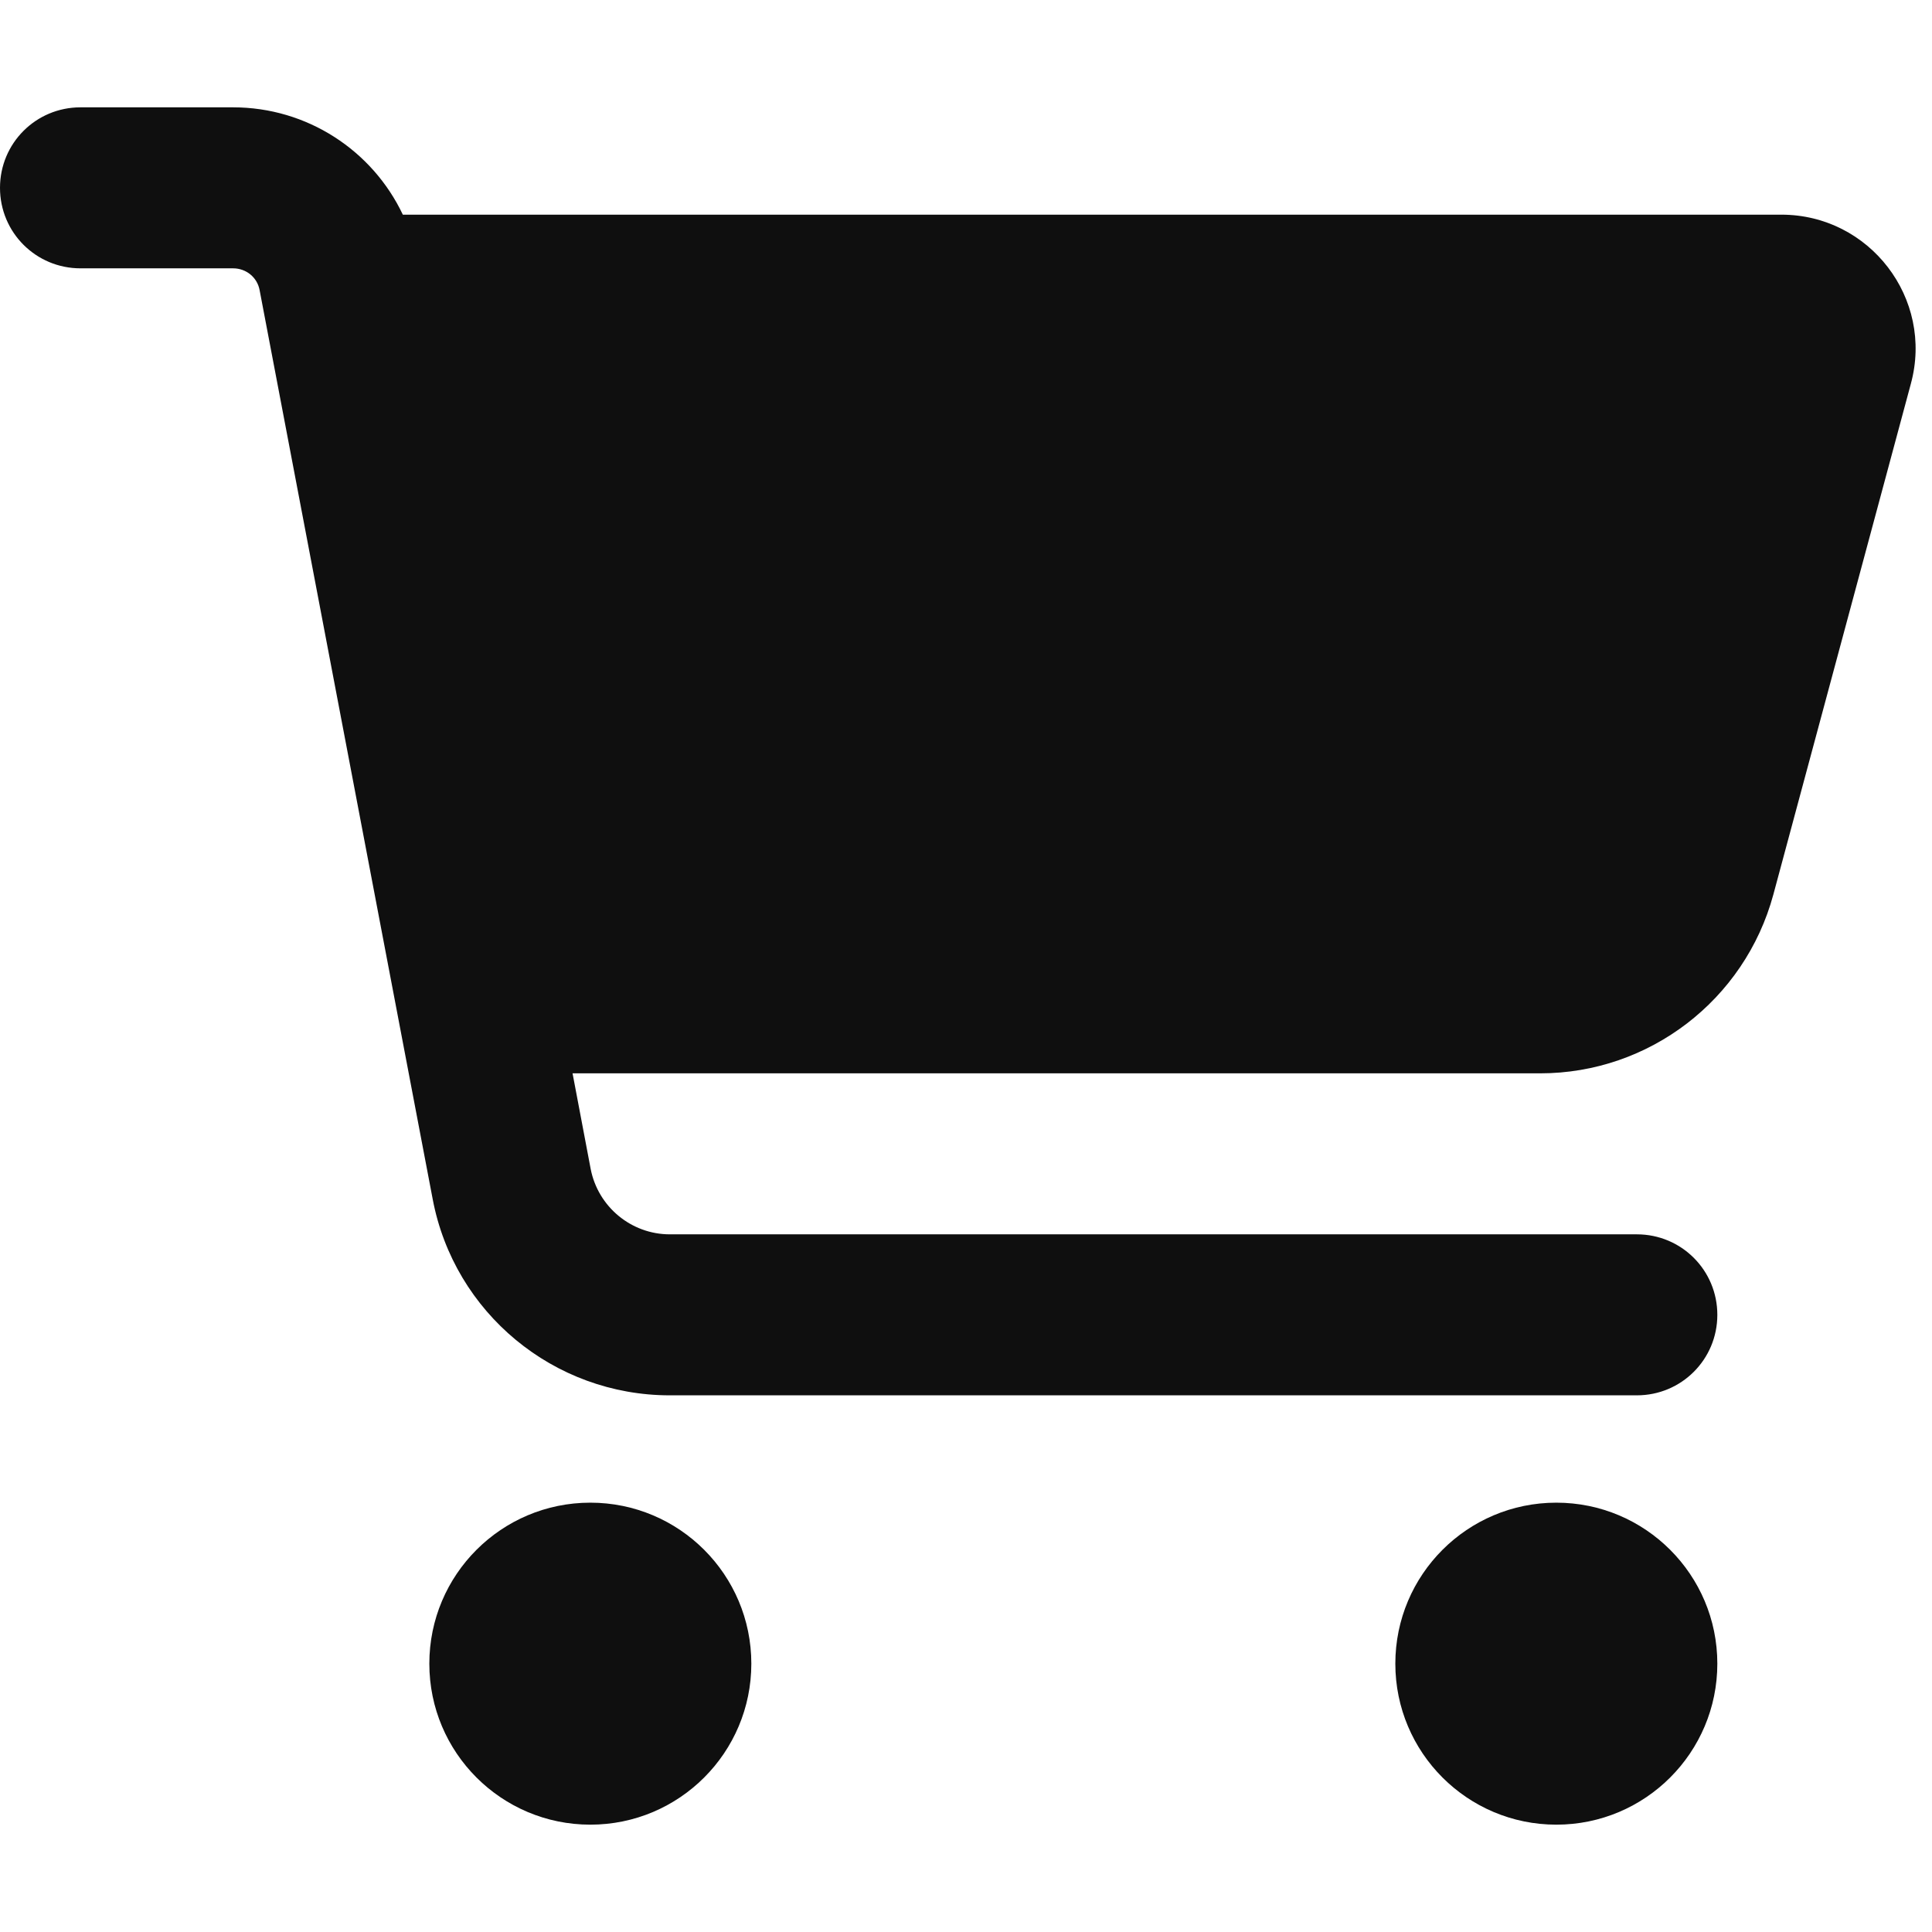
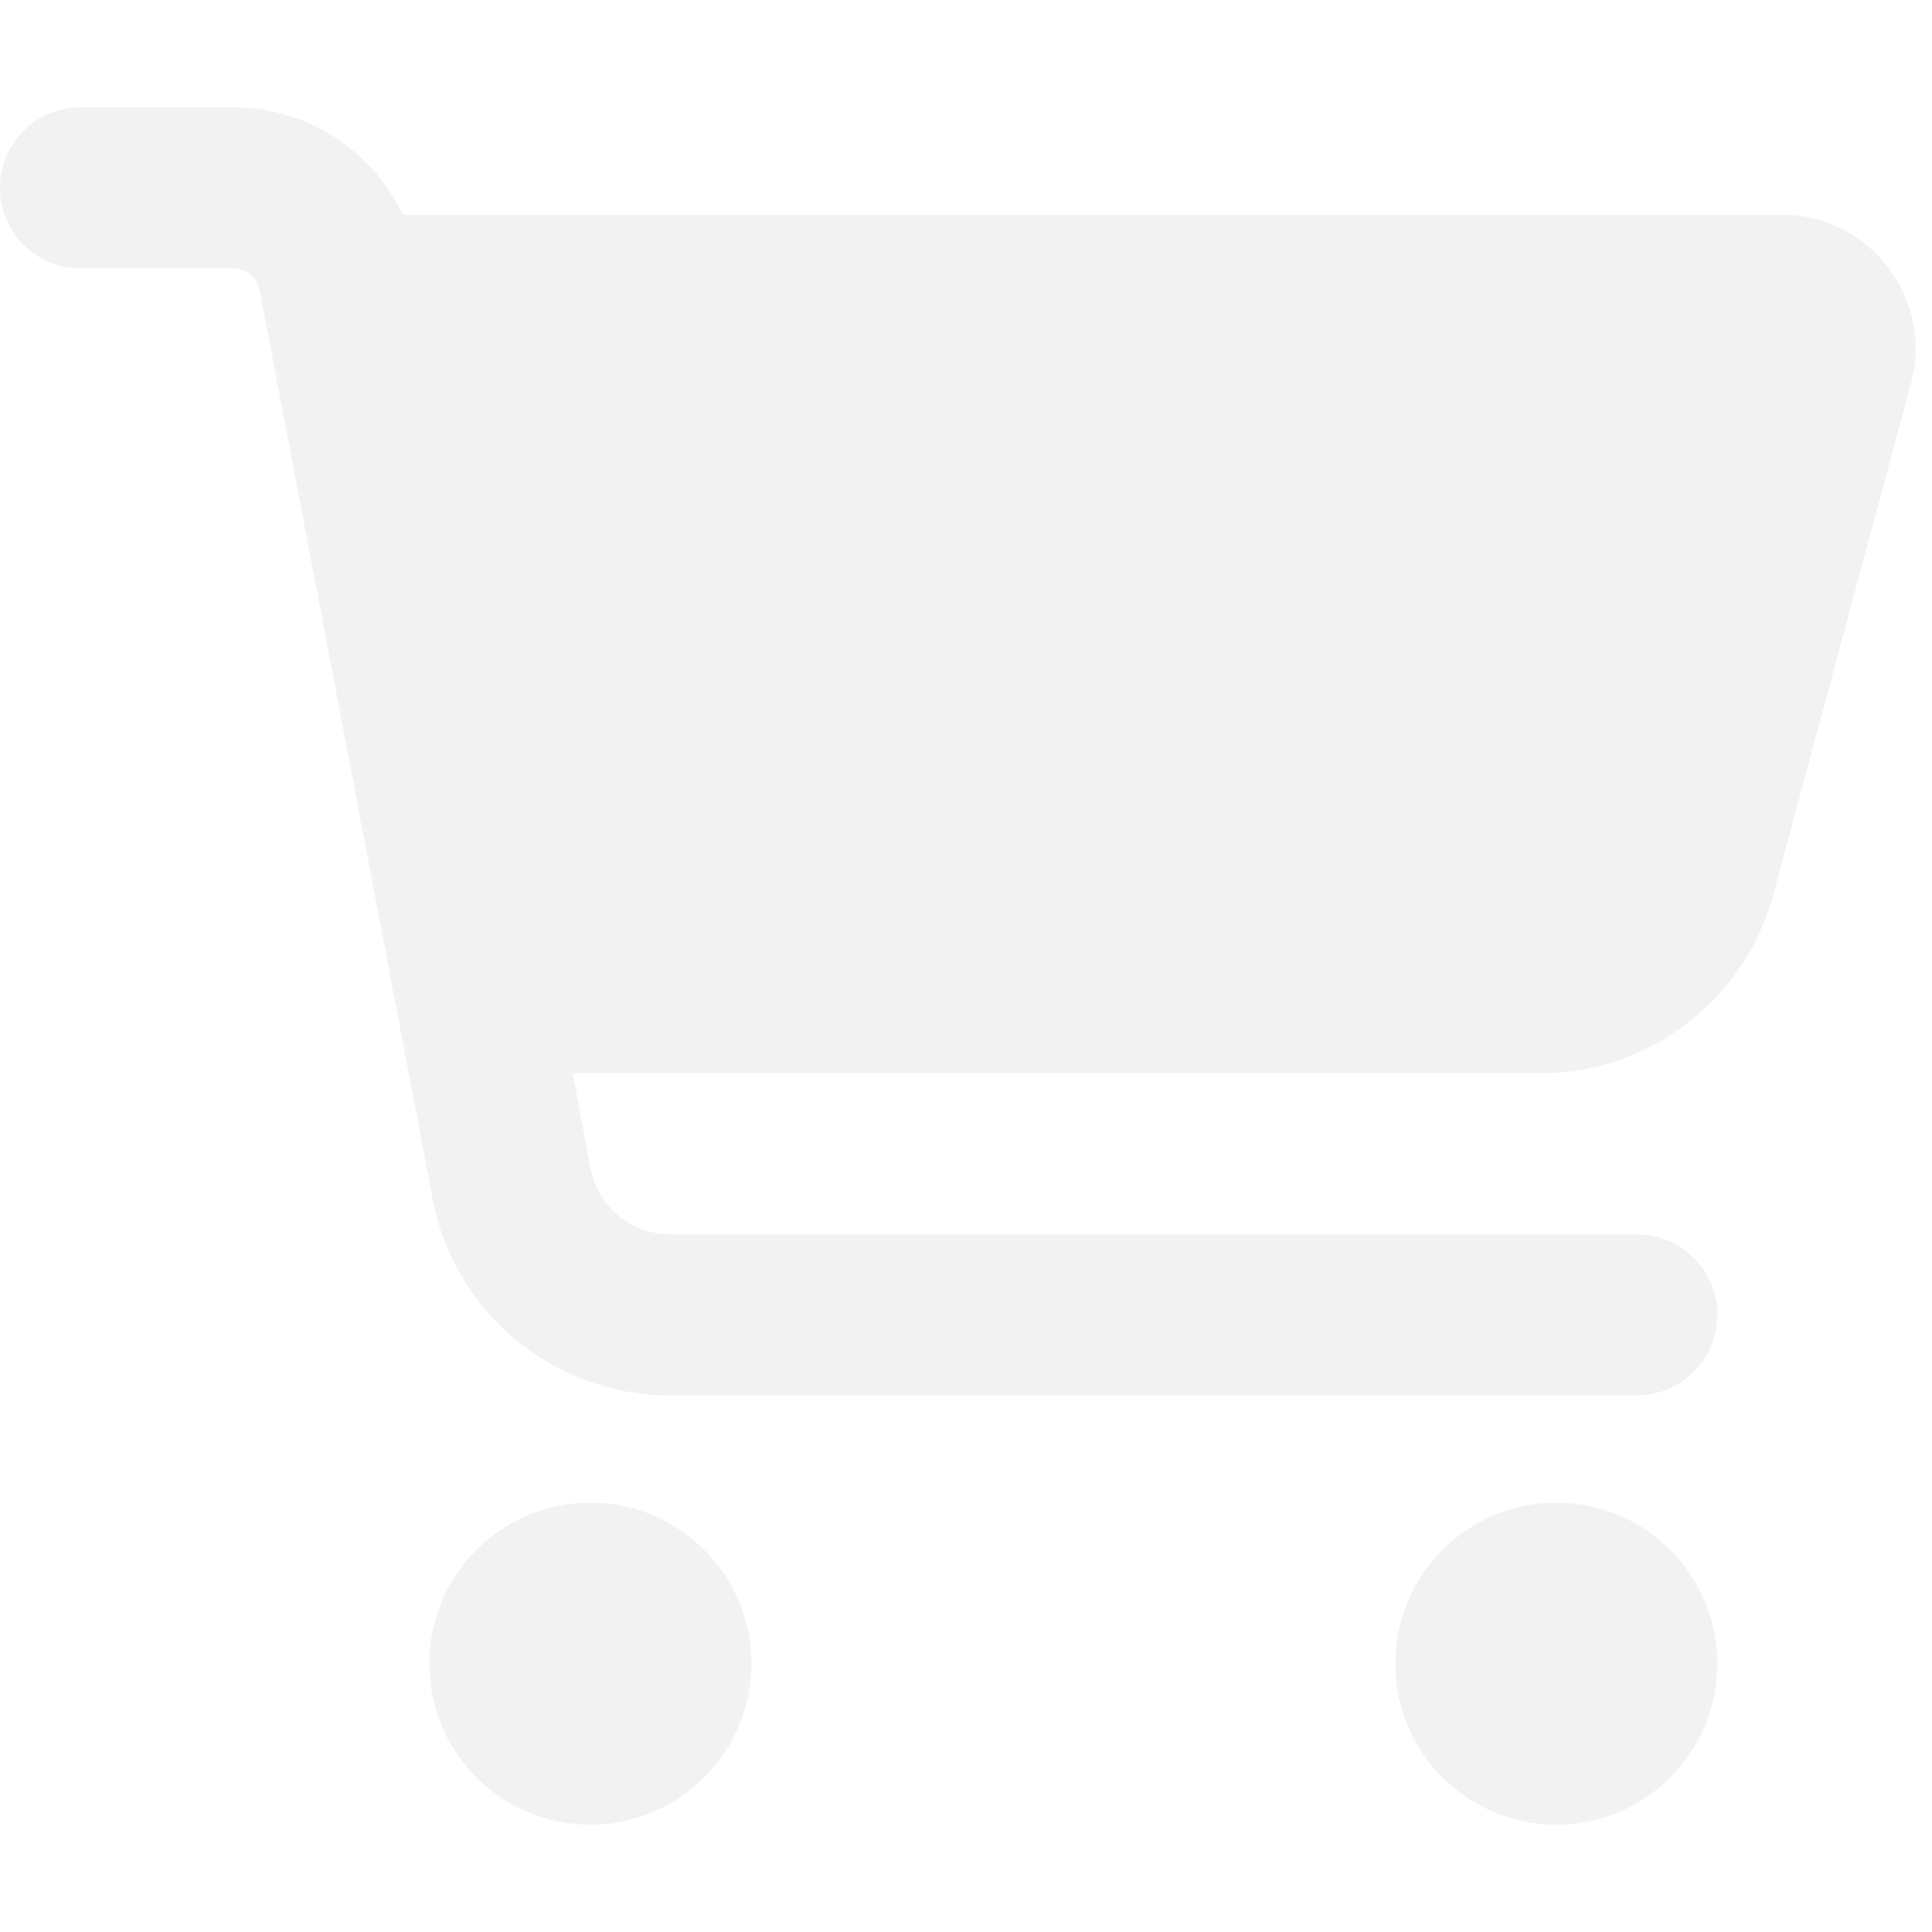
<svg xmlns="http://www.w3.org/2000/svg" height="45" width="45" viewBox="0 0 576 512">
-   <path opacity="1" fill="#0f0f0f" d="M0 24C0 10.7 10.7 0 24 0H69.5c22 0 41.5 12.8 50.6 32h411c26.3 0 45.5 25 38.6 50.4l-41 152.3c-8.5 31.4-37 53.3-69.5 53.3H170.7l5.4 28.5c2.2 11.3 12.1 19.5 23.6 19.5H488c13.3 0 24 10.7 24 24s-10.7 24-24 24H199.7c-34.6 0-64.3-24.6-70.7-58.5L77.4 54.5c-.7-3.8-4-6.5-7.9-6.5H24C10.7 48 0 37.3 0 24zM128 464a48 48 0 1 1 96 0 48 48 0 1 1 -96 0zm336-48a48 48 0 1 1 0 96 48 48 0 1 1 0-96z" />
+   <path opacity="1" fill="#f2f2f2" d="M0 24C0 10.7 10.7 0 24 0H69.5c22 0 41.5 12.8 50.6 32h411c26.3 0 45.5 25 38.6 50.4l-41 152.3c-8.5 31.4-37 53.3-69.5 53.3H170.7l5.4 28.5c2.2 11.3 12.1 19.5 23.6 19.5H488c13.3 0 24 10.7 24 24s-10.7 24-24 24H199.7c-34.6 0-64.3-24.6-70.7-58.5L77.4 54.5c-.7-3.8-4-6.5-7.9-6.5H24C10.7 48 0 37.3 0 24zM128 464a48 48 0 1 1 96 0 48 48 0 1 1 -96 0zm336-48a48 48 0 1 1 0 96 48 48 0 1 1 0-96z" />
</svg>
